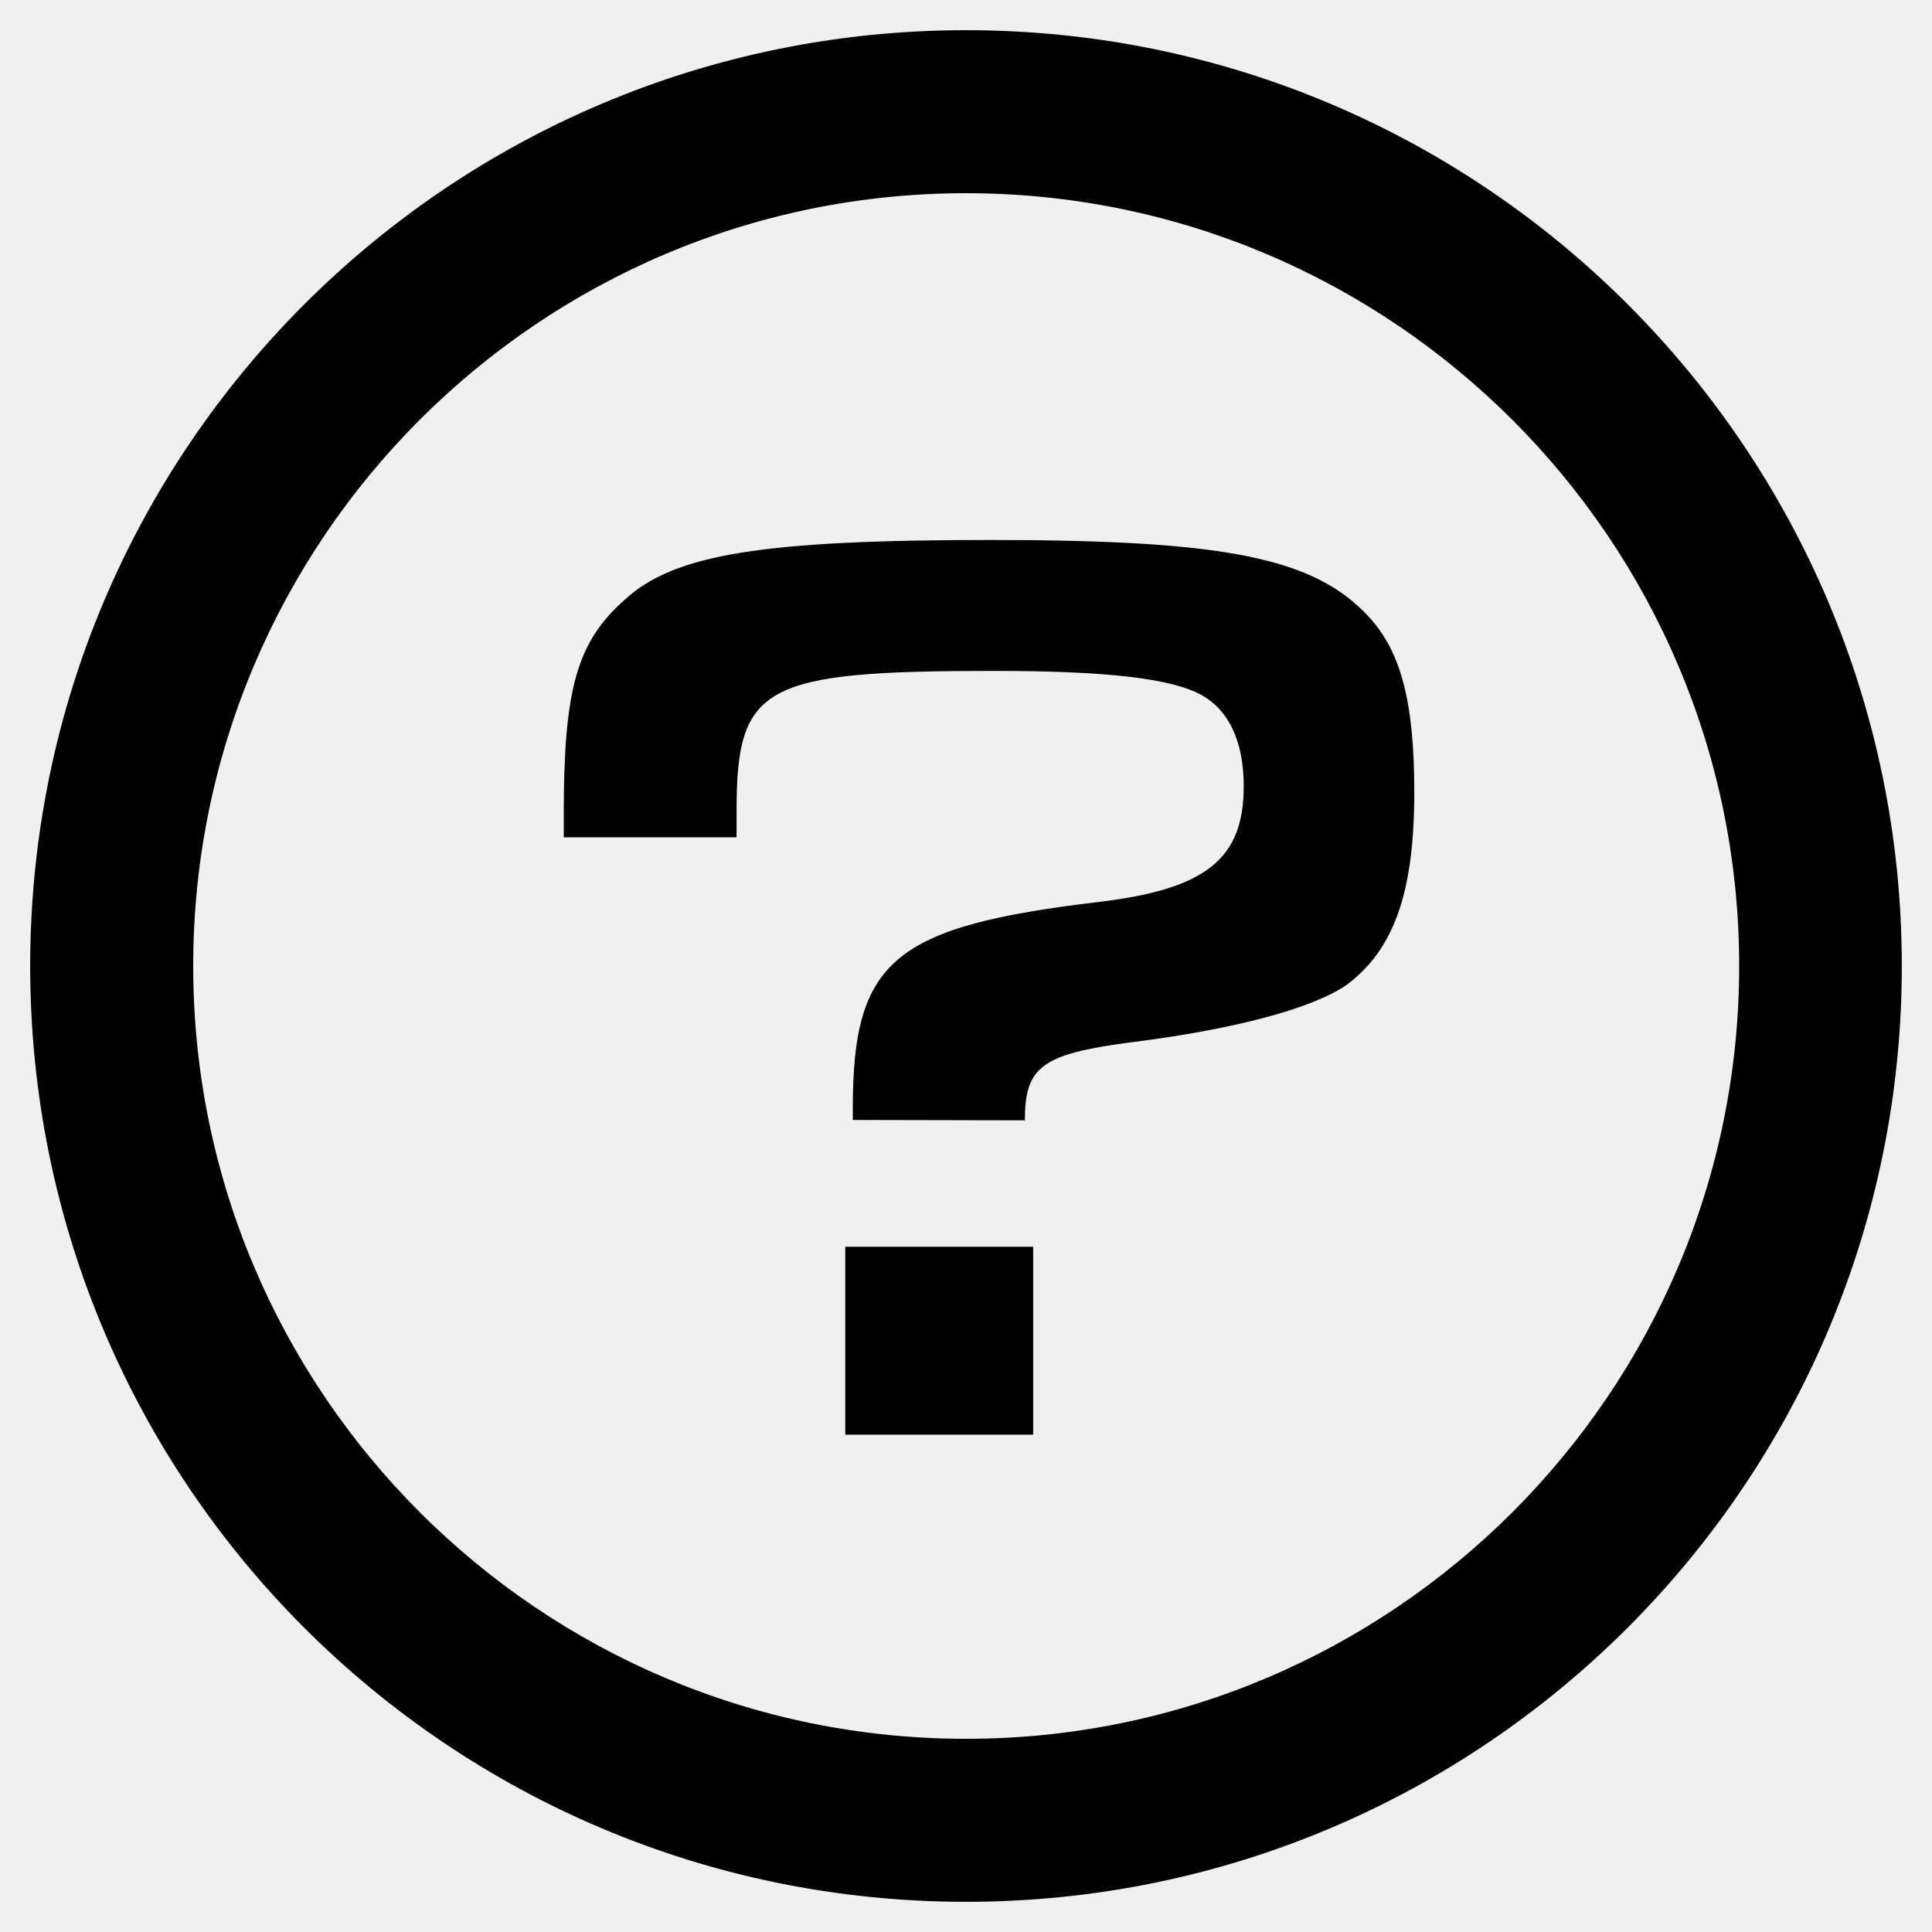
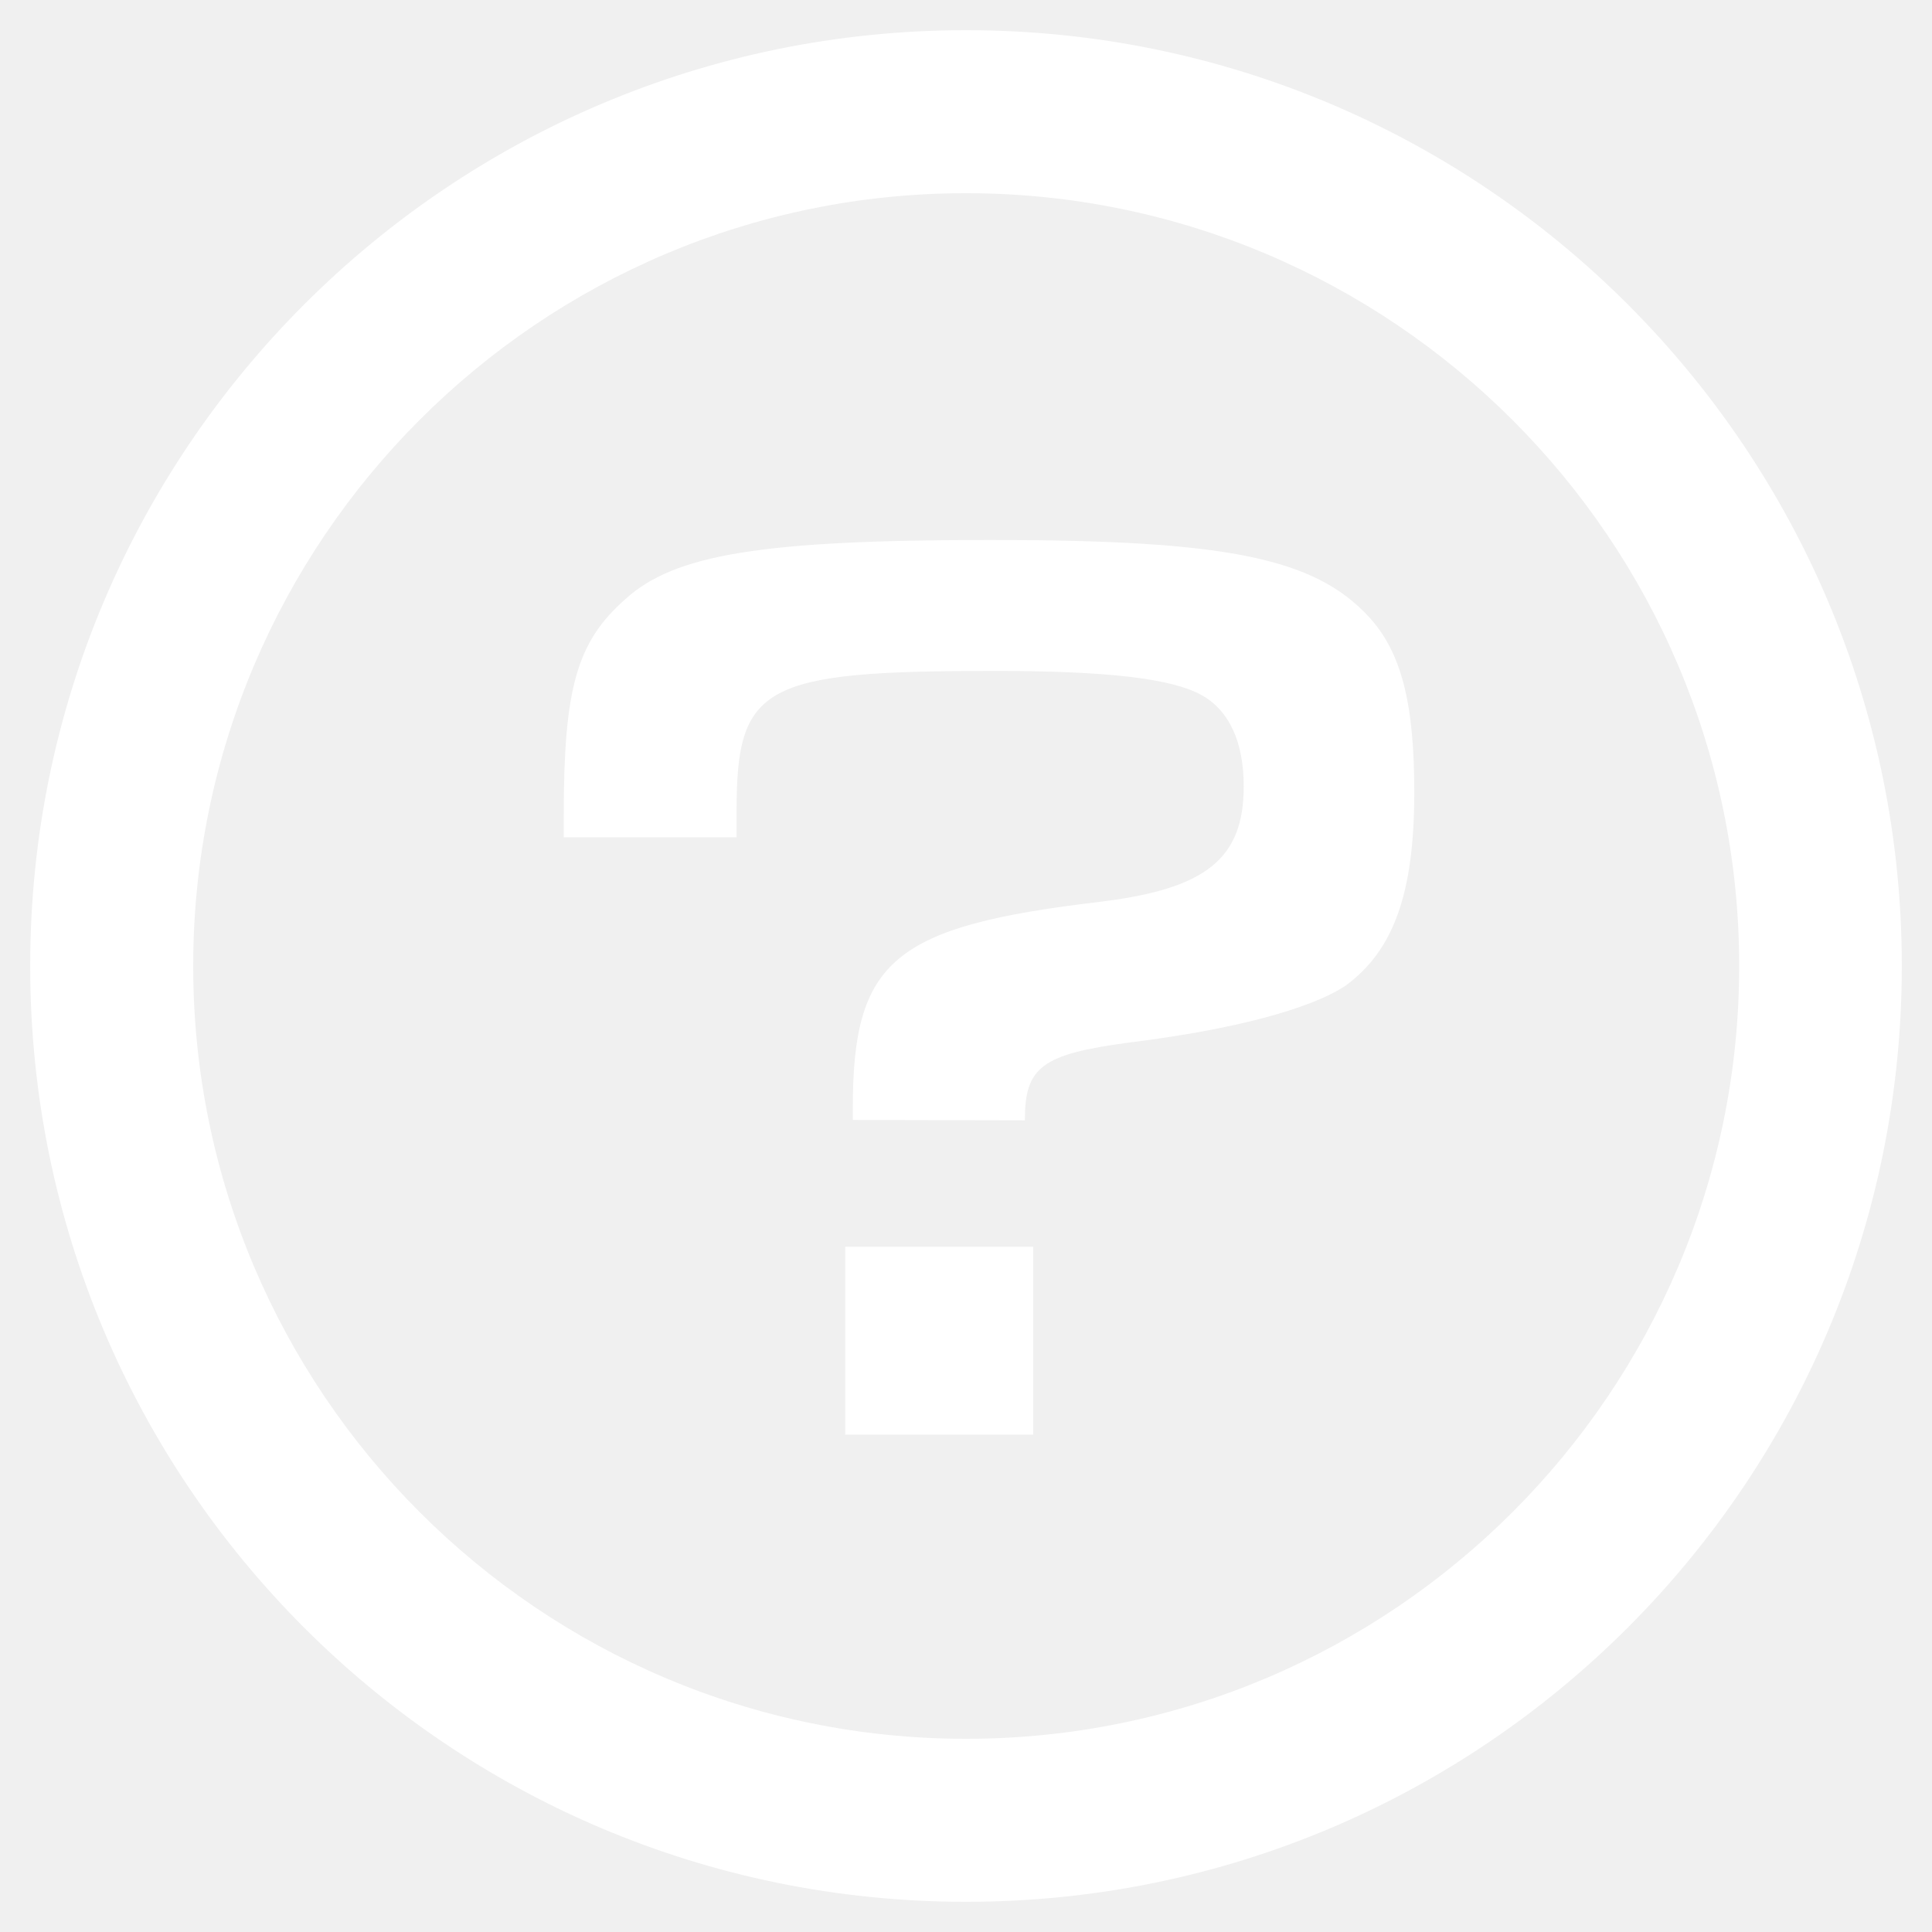
<svg xmlns="http://www.w3.org/2000/svg" class="svg-inline--fa fa-balance-help fa-w-16 links-item-icon ng-star-inserted" viewBox="0 0 512 512">
-   <path fill="currentColor" d="M256,51.2c112.9,0,204.9,91.9,204.9,204.8S369,460.8,256,460.8S51.2,368.9,51.2,256S143,51.2,256,51.2 M256,8  C119.1,8,8,119,8,256s111,248,248,248s248-111.1,248-248S393,8,256,8L256,8z M226,296.8v-3.1c0-39.2,10.7-48.2,65.4-54.7  c28.2-3.4,38.2-11.4,38.2-30.6c0-11.7-3.8-20-11-24.1c-7.9-4.5-25.1-6.5-55-6.5c-61.6,0-68.4,3.8-68.4,37.2v6.9h-45.8V216  c0-33.4,3.4-45.8,16.2-57.1c13.1-12.1,36.8-15.8,97-15.8c62.6,0,85.7,4.8,100.1,20.3c8.6,9.3,12.1,22.7,12.1,46.5  c0,26.9-5.5,42-18.2,51.3c-9.3,6.2-29.9,11.7-57.5,15.1c-23.1,3.1-27.5,6.5-27.5,20.6L226,296.8L226,296.8z M273.8,380.2H224v-49.8  h49.8V380.2z" />
+   <path fill="#fff" d="M256,51.2c112.9,0,204.9,91.9,204.9,204.8S369,460.8,256,460.8S51.2,368.9,51.2,256S143,51.2,256,51.2 M256,8  C119.1,8,8,119,8,256s111,248,248,248s248-111.1,248-248S393,8,256,8L256,8z M226,296.8v-3.1c0-39.2,10.7-48.2,65.4-54.7  c28.2-3.4,38.2-11.4,38.2-30.6c0-11.7-3.8-20-11-24.1c-7.9-4.5-25.1-6.5-55-6.5c-61.6,0-68.4,3.8-68.4,37.2v6.9h-45.8V216  c0-33.4,3.4-45.8,16.2-57.1c13.1-12.1,36.8-15.8,97-15.8c62.6,0,85.7,4.8,100.1,20.3c8.6,9.3,12.1,22.7,12.1,46.5  c0,26.9-5.5,42-18.2,51.3c-9.3,6.2-29.9,11.7-57.5,15.1c-23.1,3.1-27.5,6.5-27.5,20.6L226,296.8L226,296.8z M273.8,380.2H224v-49.8  h49.8V380.2z" />
</svg>
